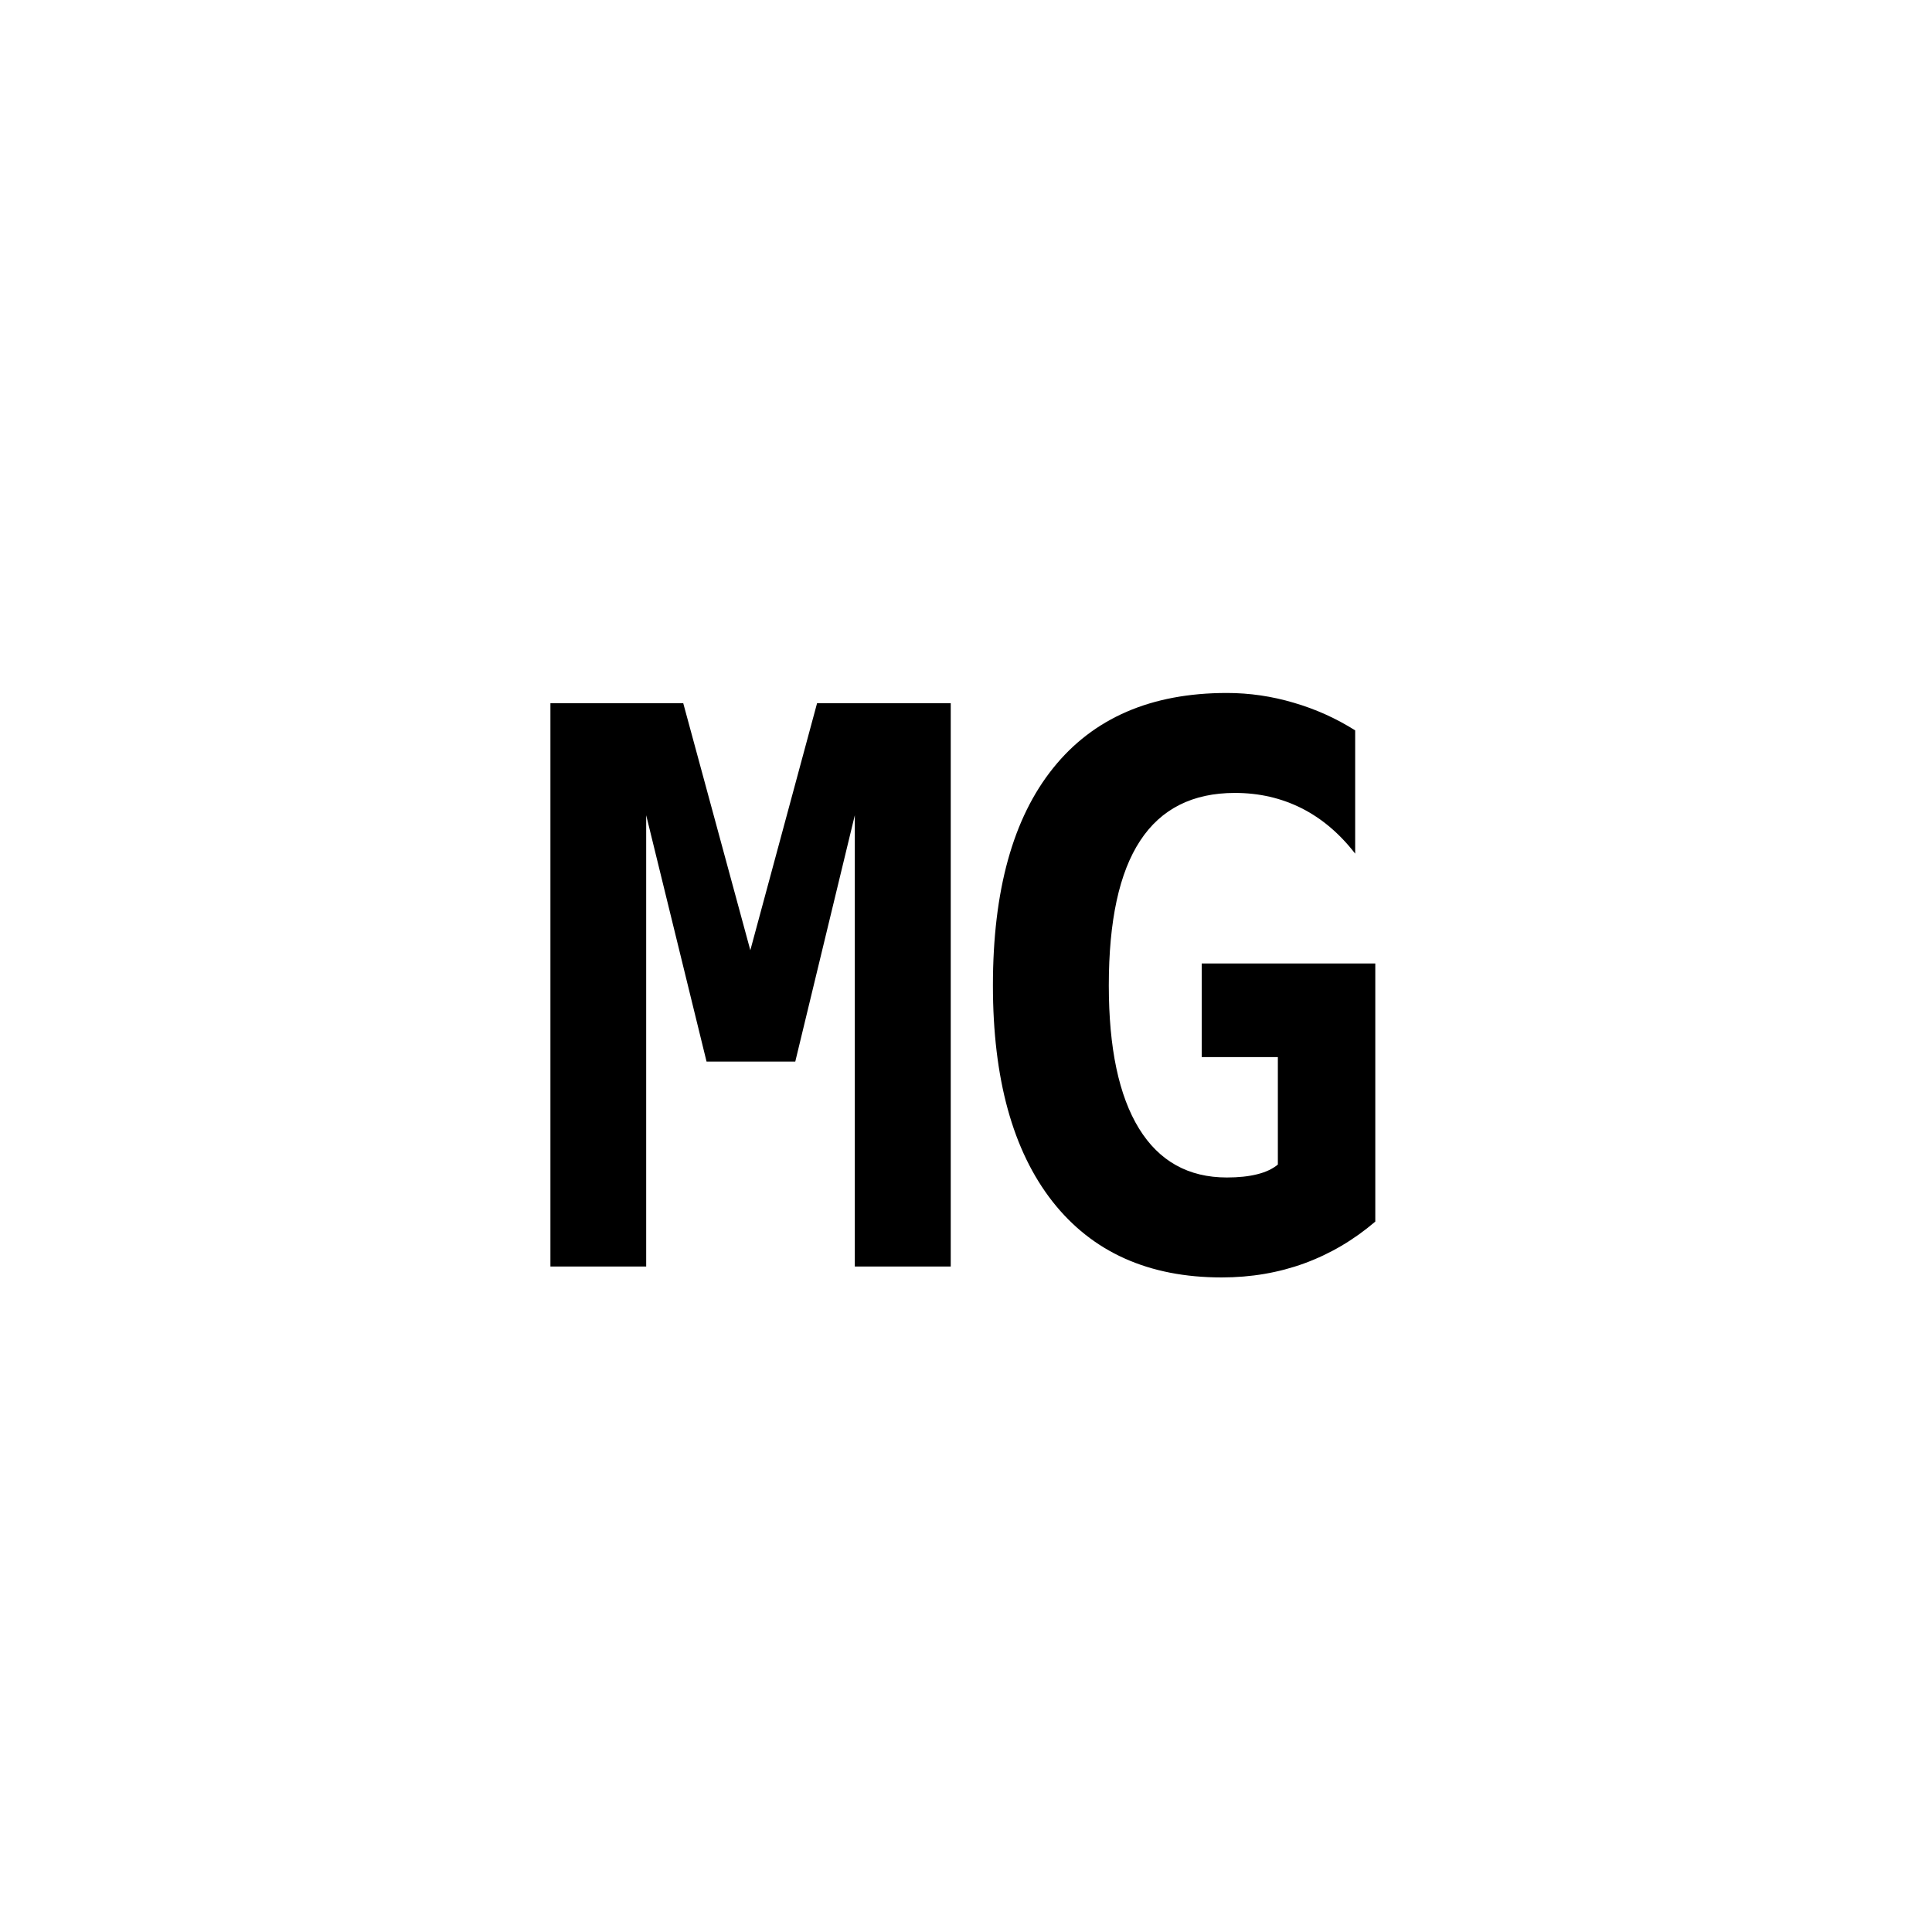
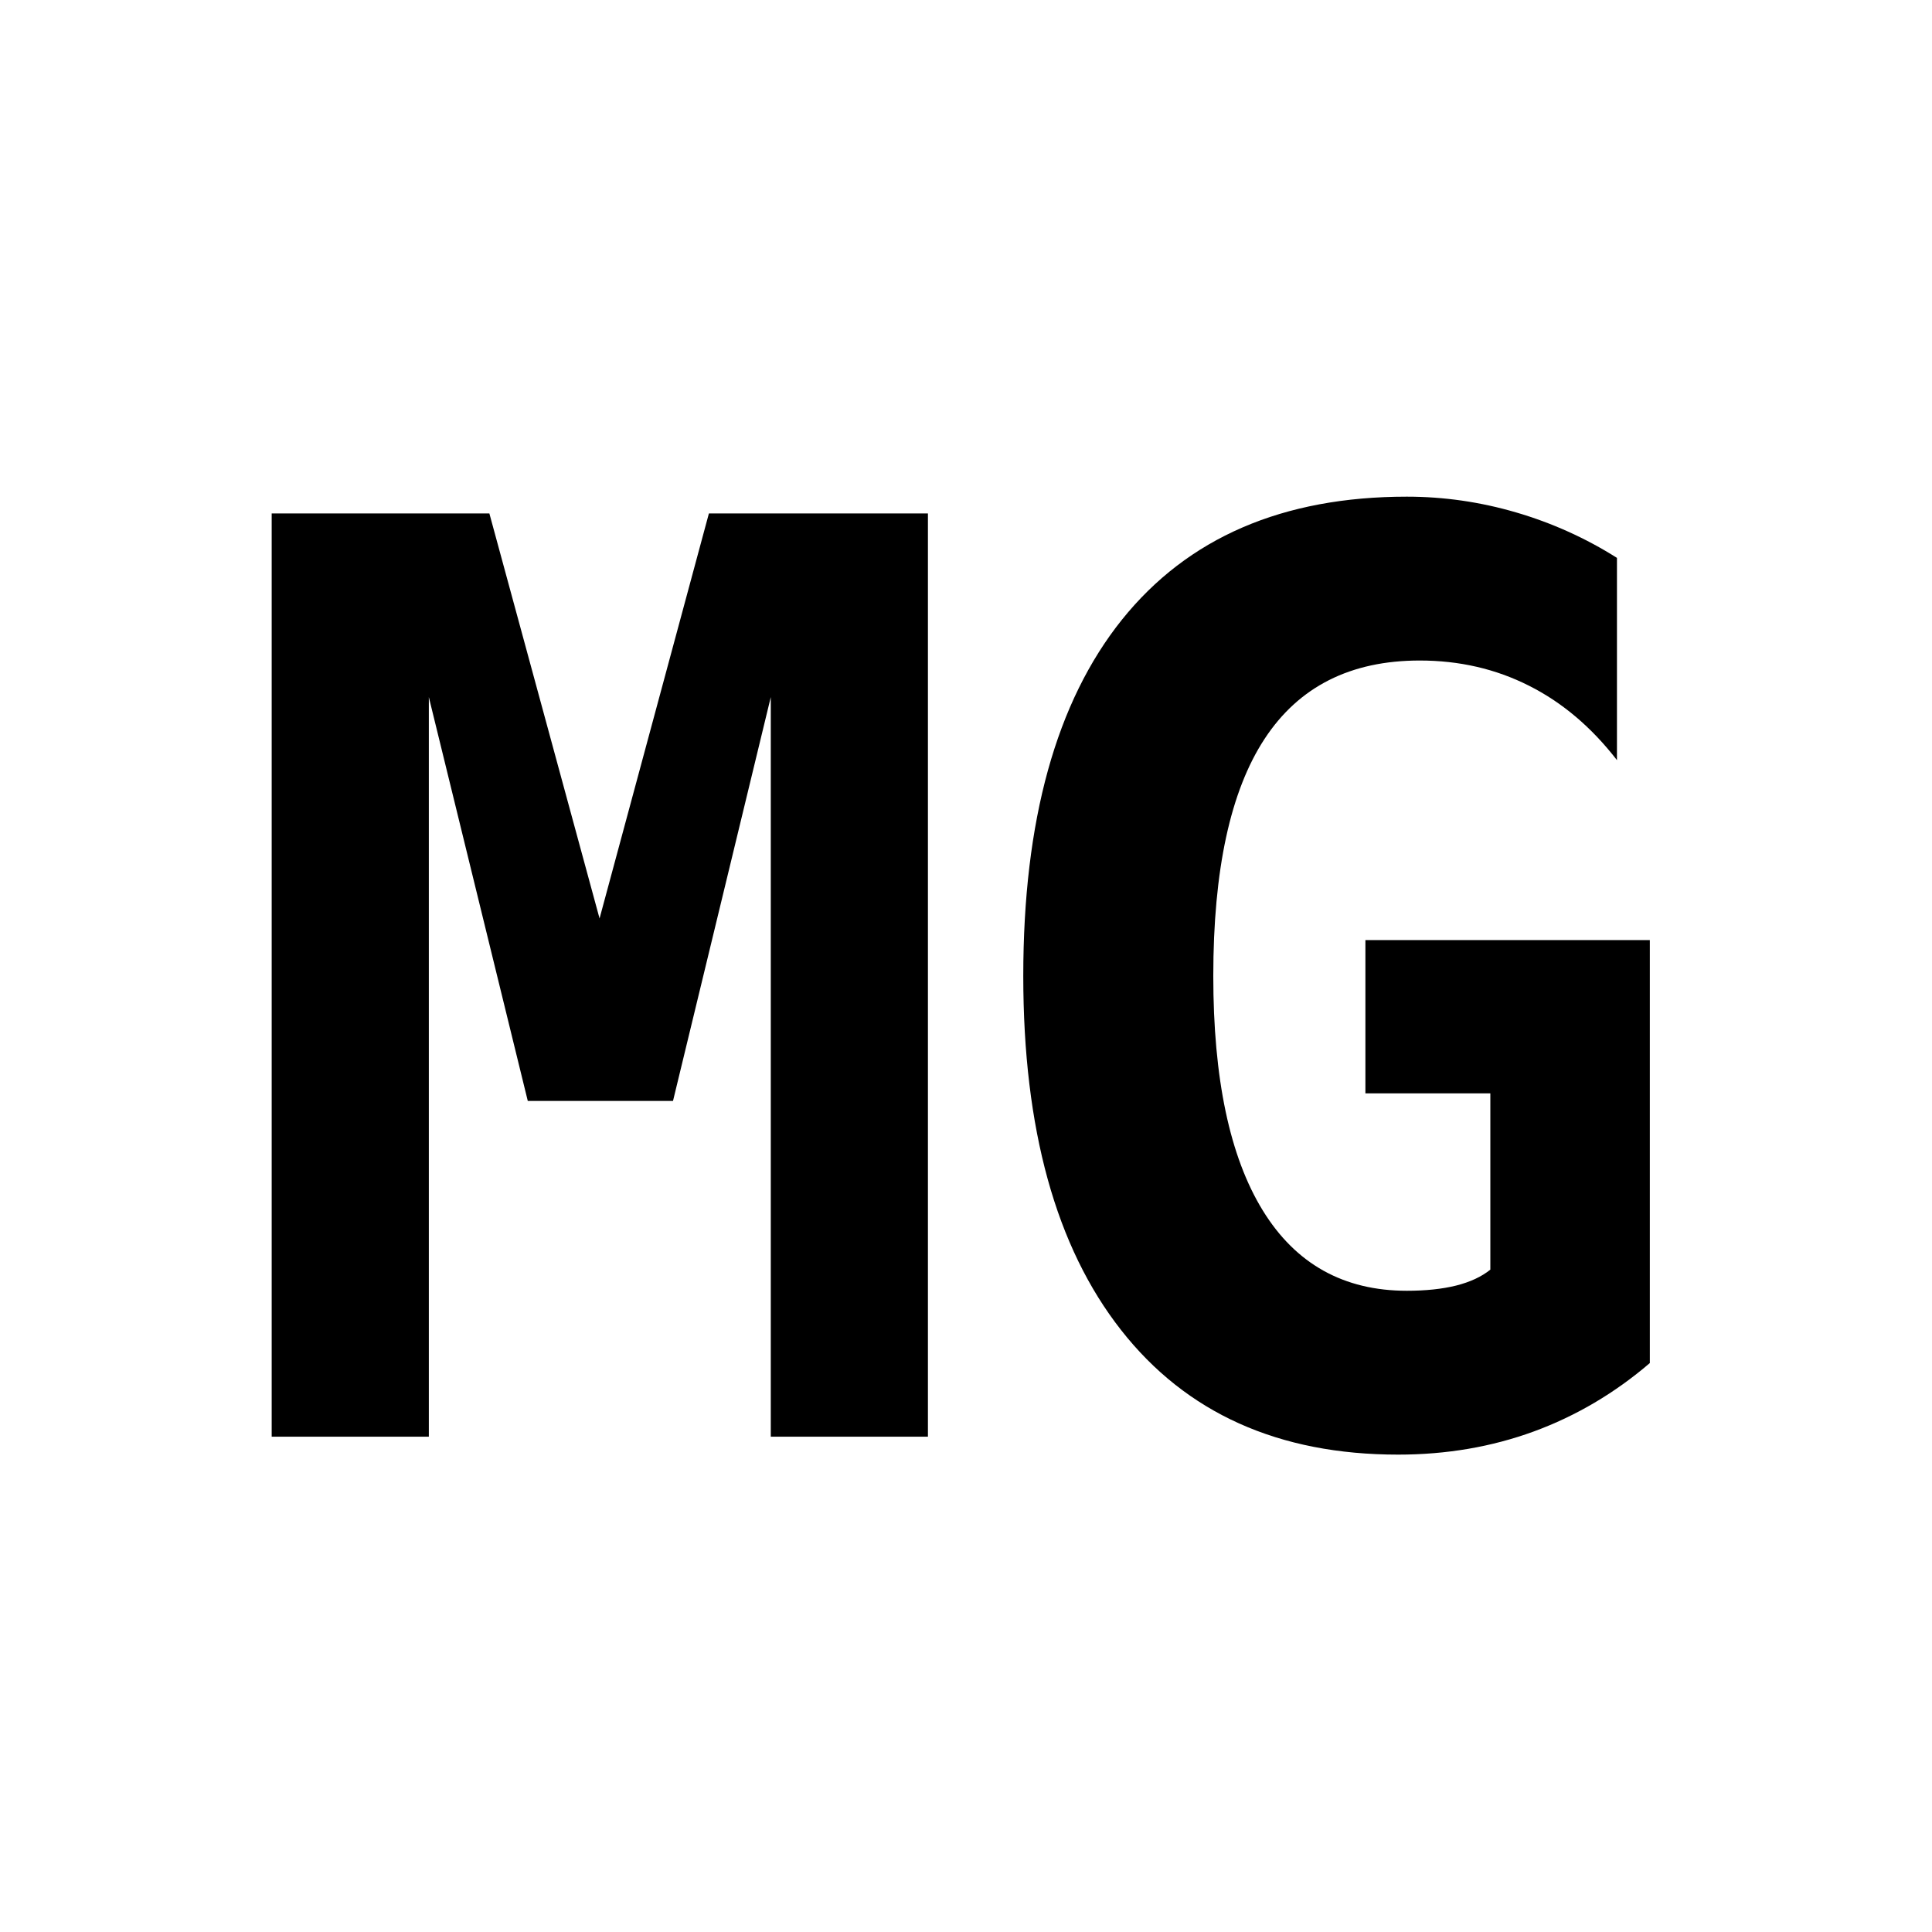
<svg xmlns="http://www.w3.org/2000/svg" viewBox="0 0 180 180">
  <rect width="180" height="180" fill="#ffffff" />
-   <text x="90" y="118" text-anchor="middle" font-family="ui-monospace, SFMono-Regular, Menlo, Monaco, monospace" font-size="72" font-weight="600" fill="#000000" letter-spacing="-3.2">
+   <text x="90" y="93" text-anchor="middle" dominant-baseline="central" font-family="ui-monospace, SFMono-Regular, Menlo, Monaco, monospace" font-size="118" font-weight="700" fill="#000000" letter-spacing="-2.8">
    MG
  </text>
</svg>
